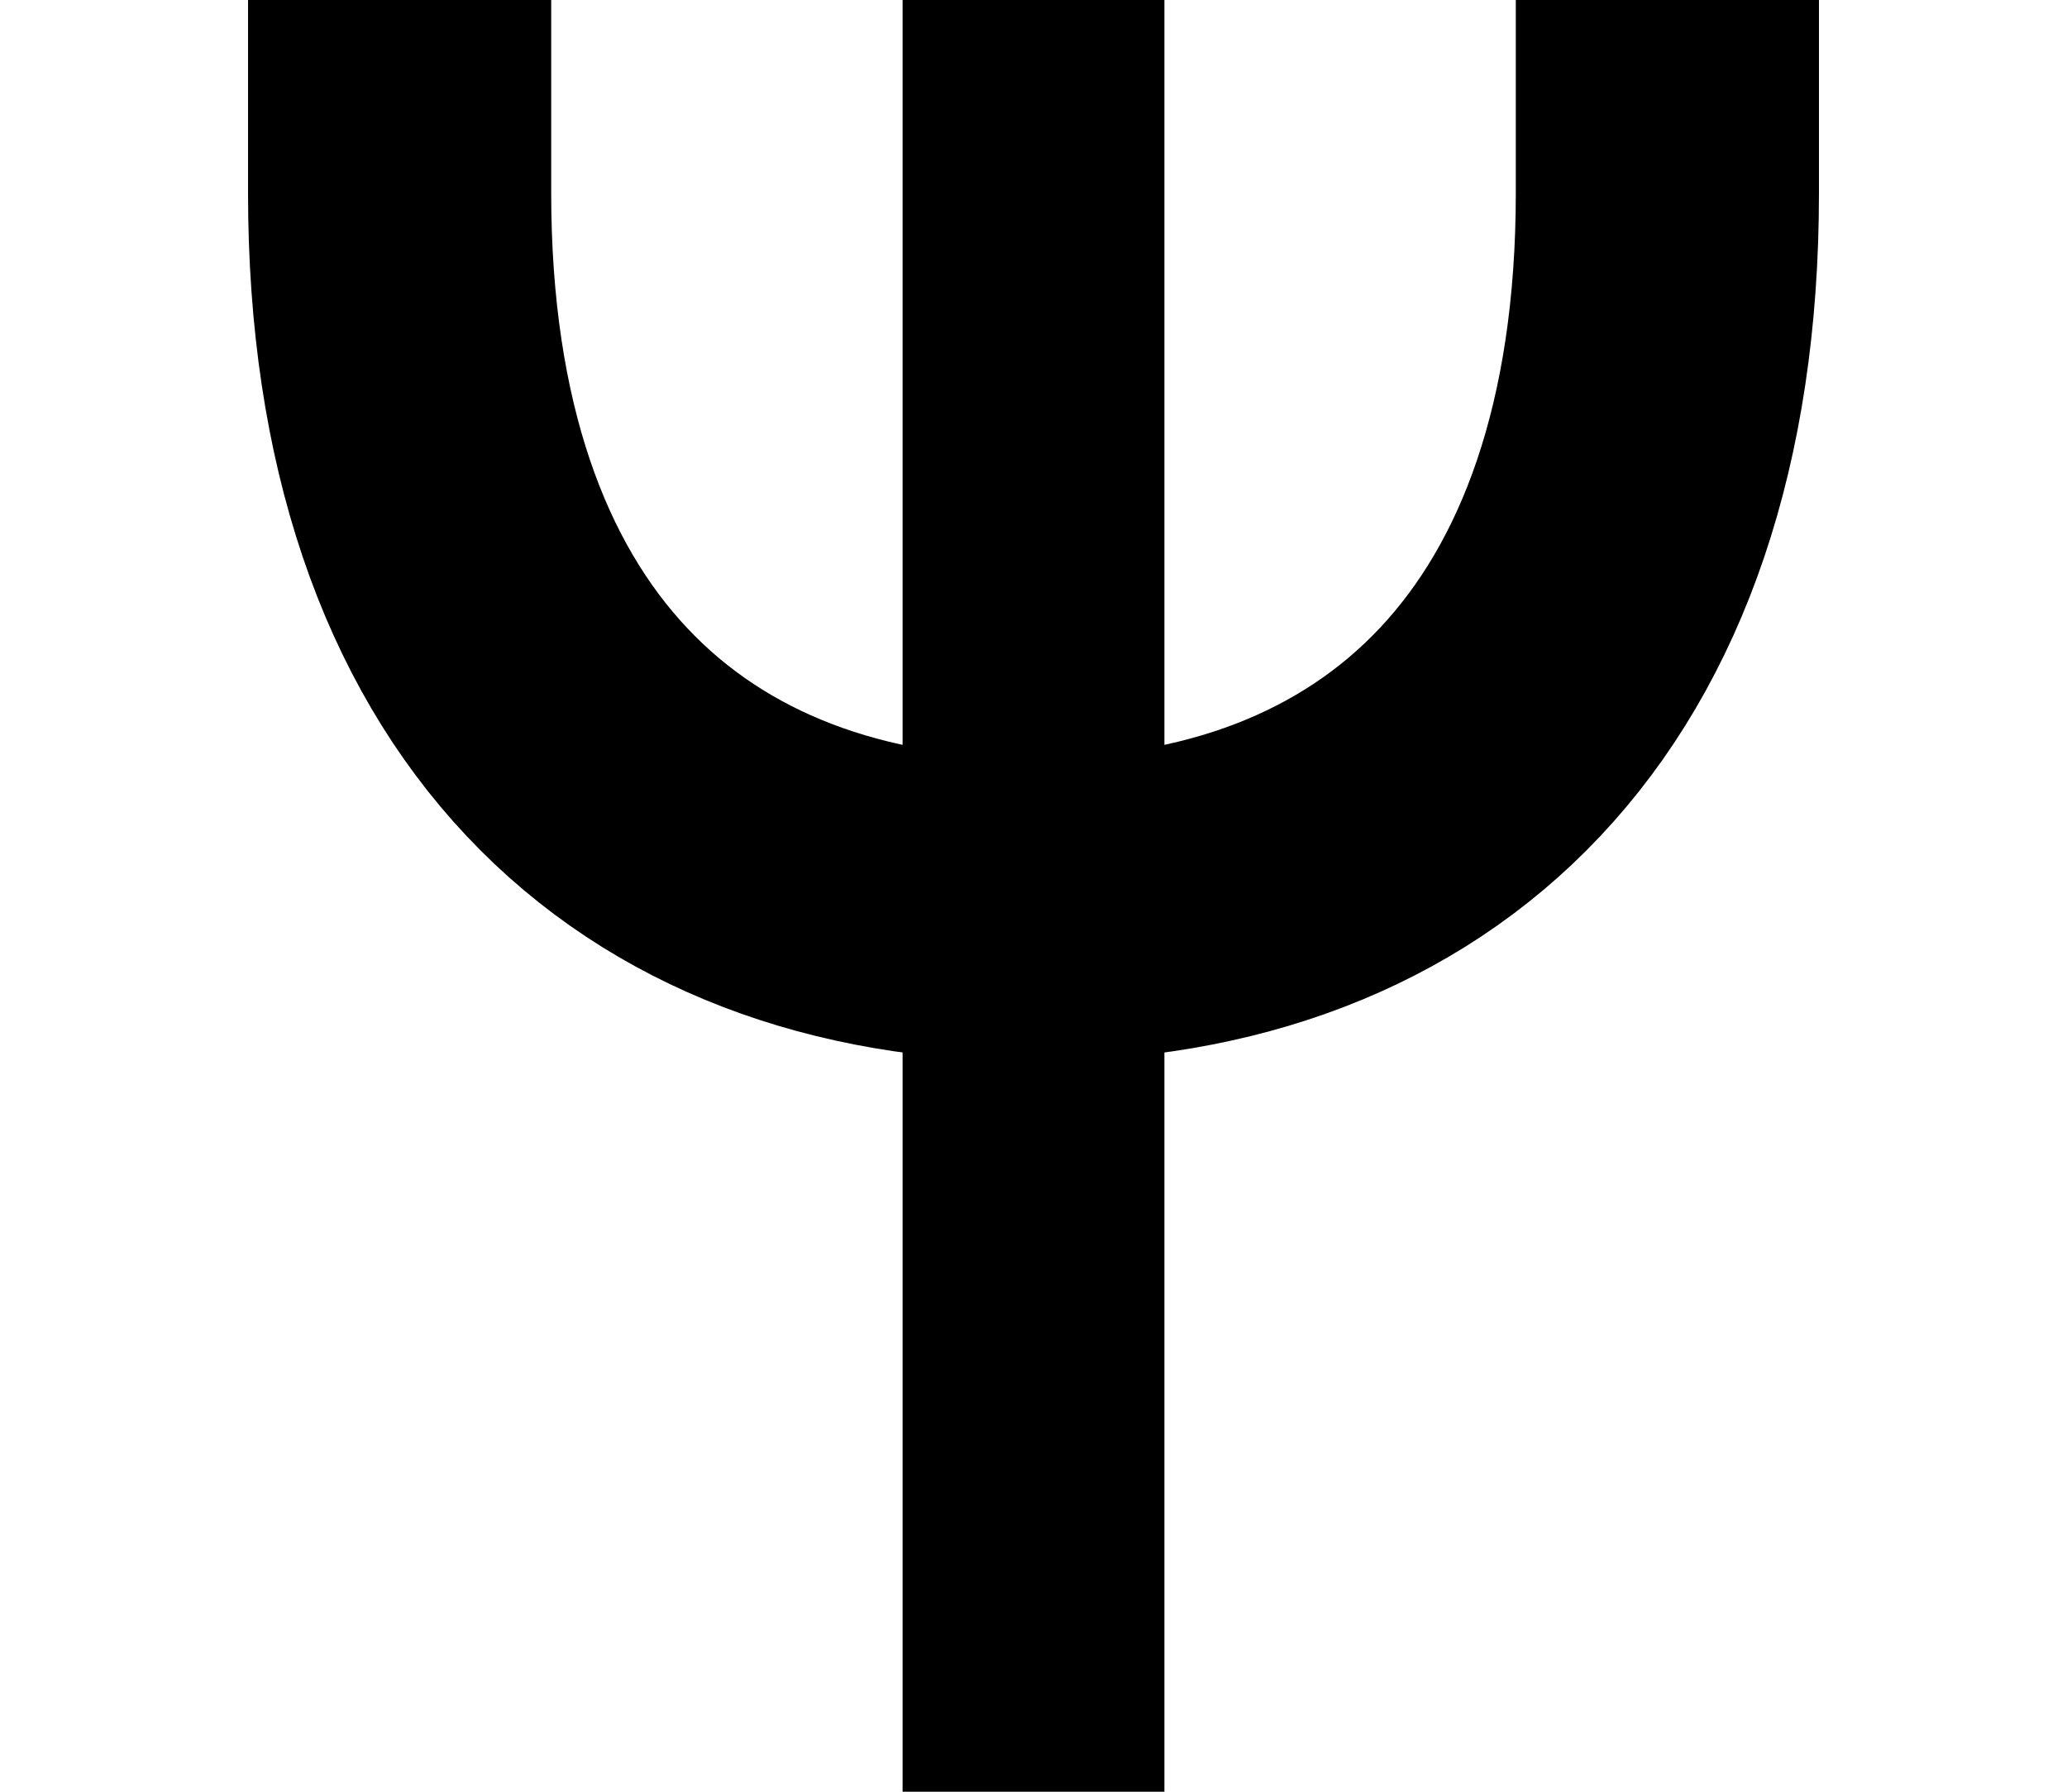
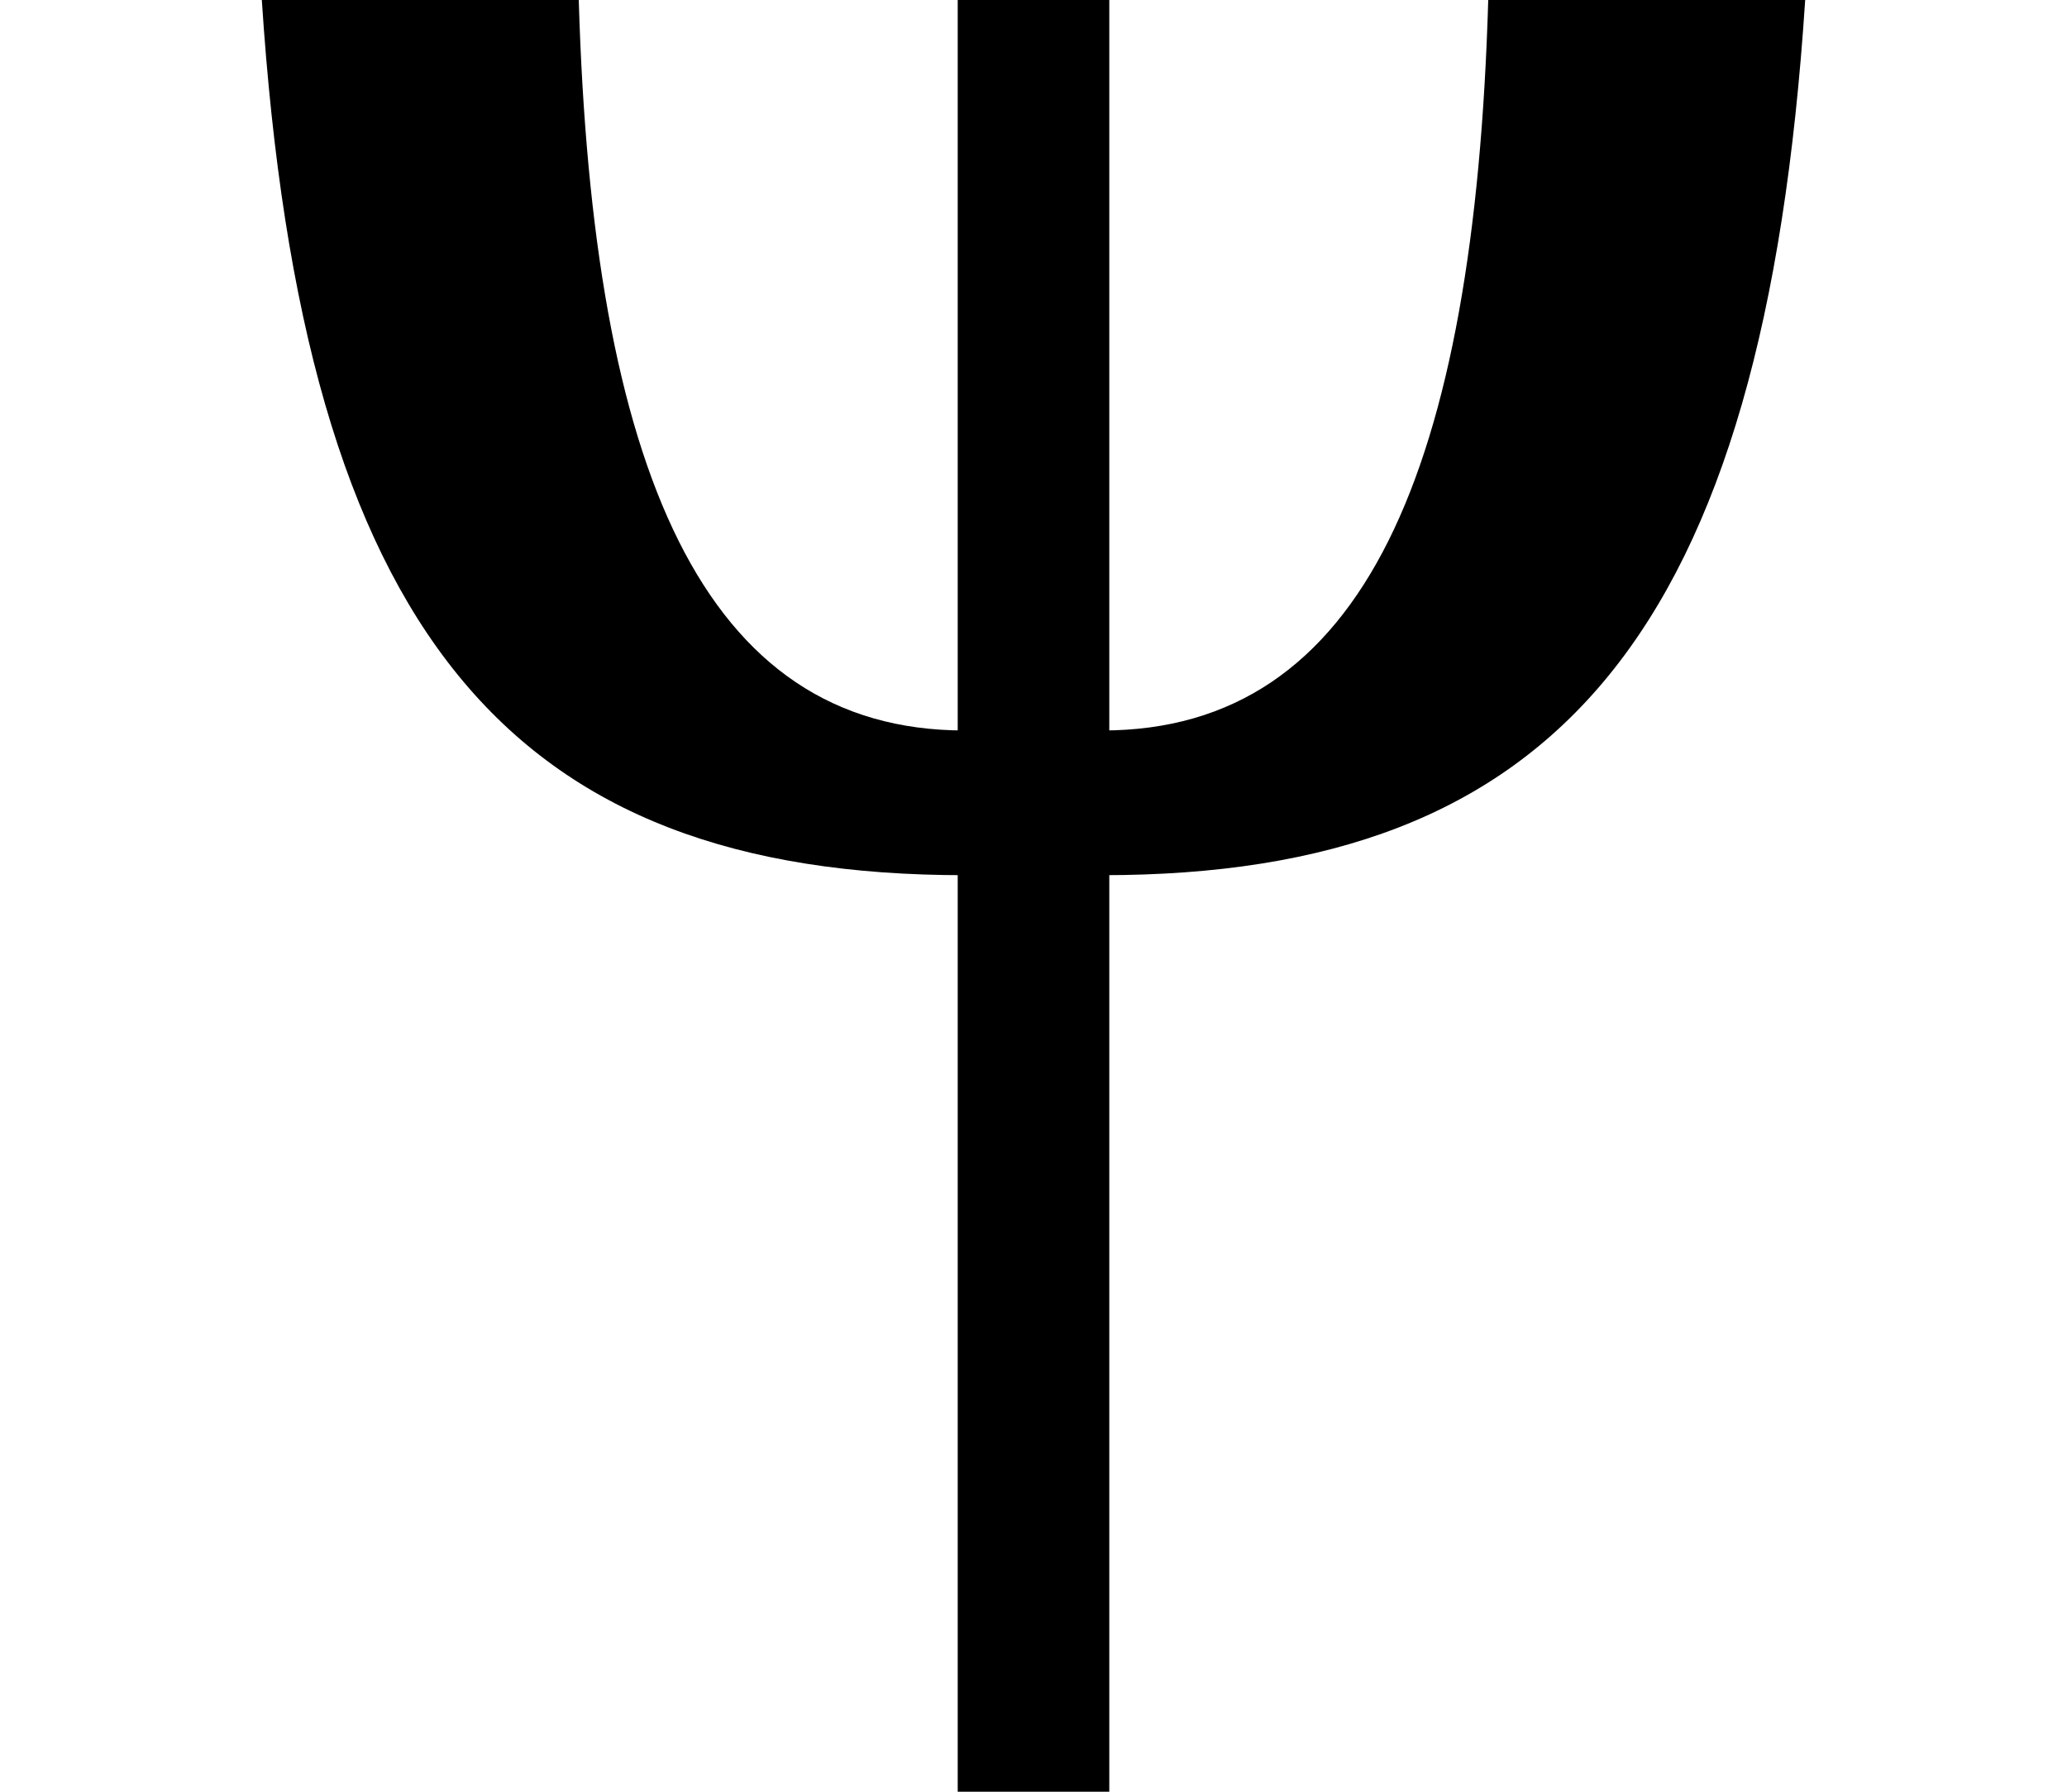
<svg xmlns="http://www.w3.org/2000/svg" viewBox="0 0 300 260">
  <defs>
    <clipPath id="c">
-       <path d="M22 0 H274 Q300 0 300 26 V236 Q300 260 276 260 H34 Q0 260 0 226 V20 Q0 0 22 0 Z" />
+       <path d="M0 0 H300 V234 Q300 260 274 260 H26 Q0 260 0 234 Z" />
    </clipPath>
  </defs>
  <g clip-path="url(#c)" fill="#000">
-     <rect x="131" y="-10" width="38" height="280" />
-     <path d="M58 -10 V28 C58 98 96 132 150 132 C204 132 242 98 242 28 V-10" fill="none" stroke="#000" stroke-width="44" />
+     <rect x="139" y="-10" width="22" height="280" />
+     <path d="M38 -10 H84 V0 C86 68 102 106 140 106 V127 C74 127 44 92 38 0 Z" />
+     <path d="M262 -10 H216 V0 C214 68 198 106 160 106 V127 C226 127 256 92 262 0 Z" />
  </g>
</svg>
